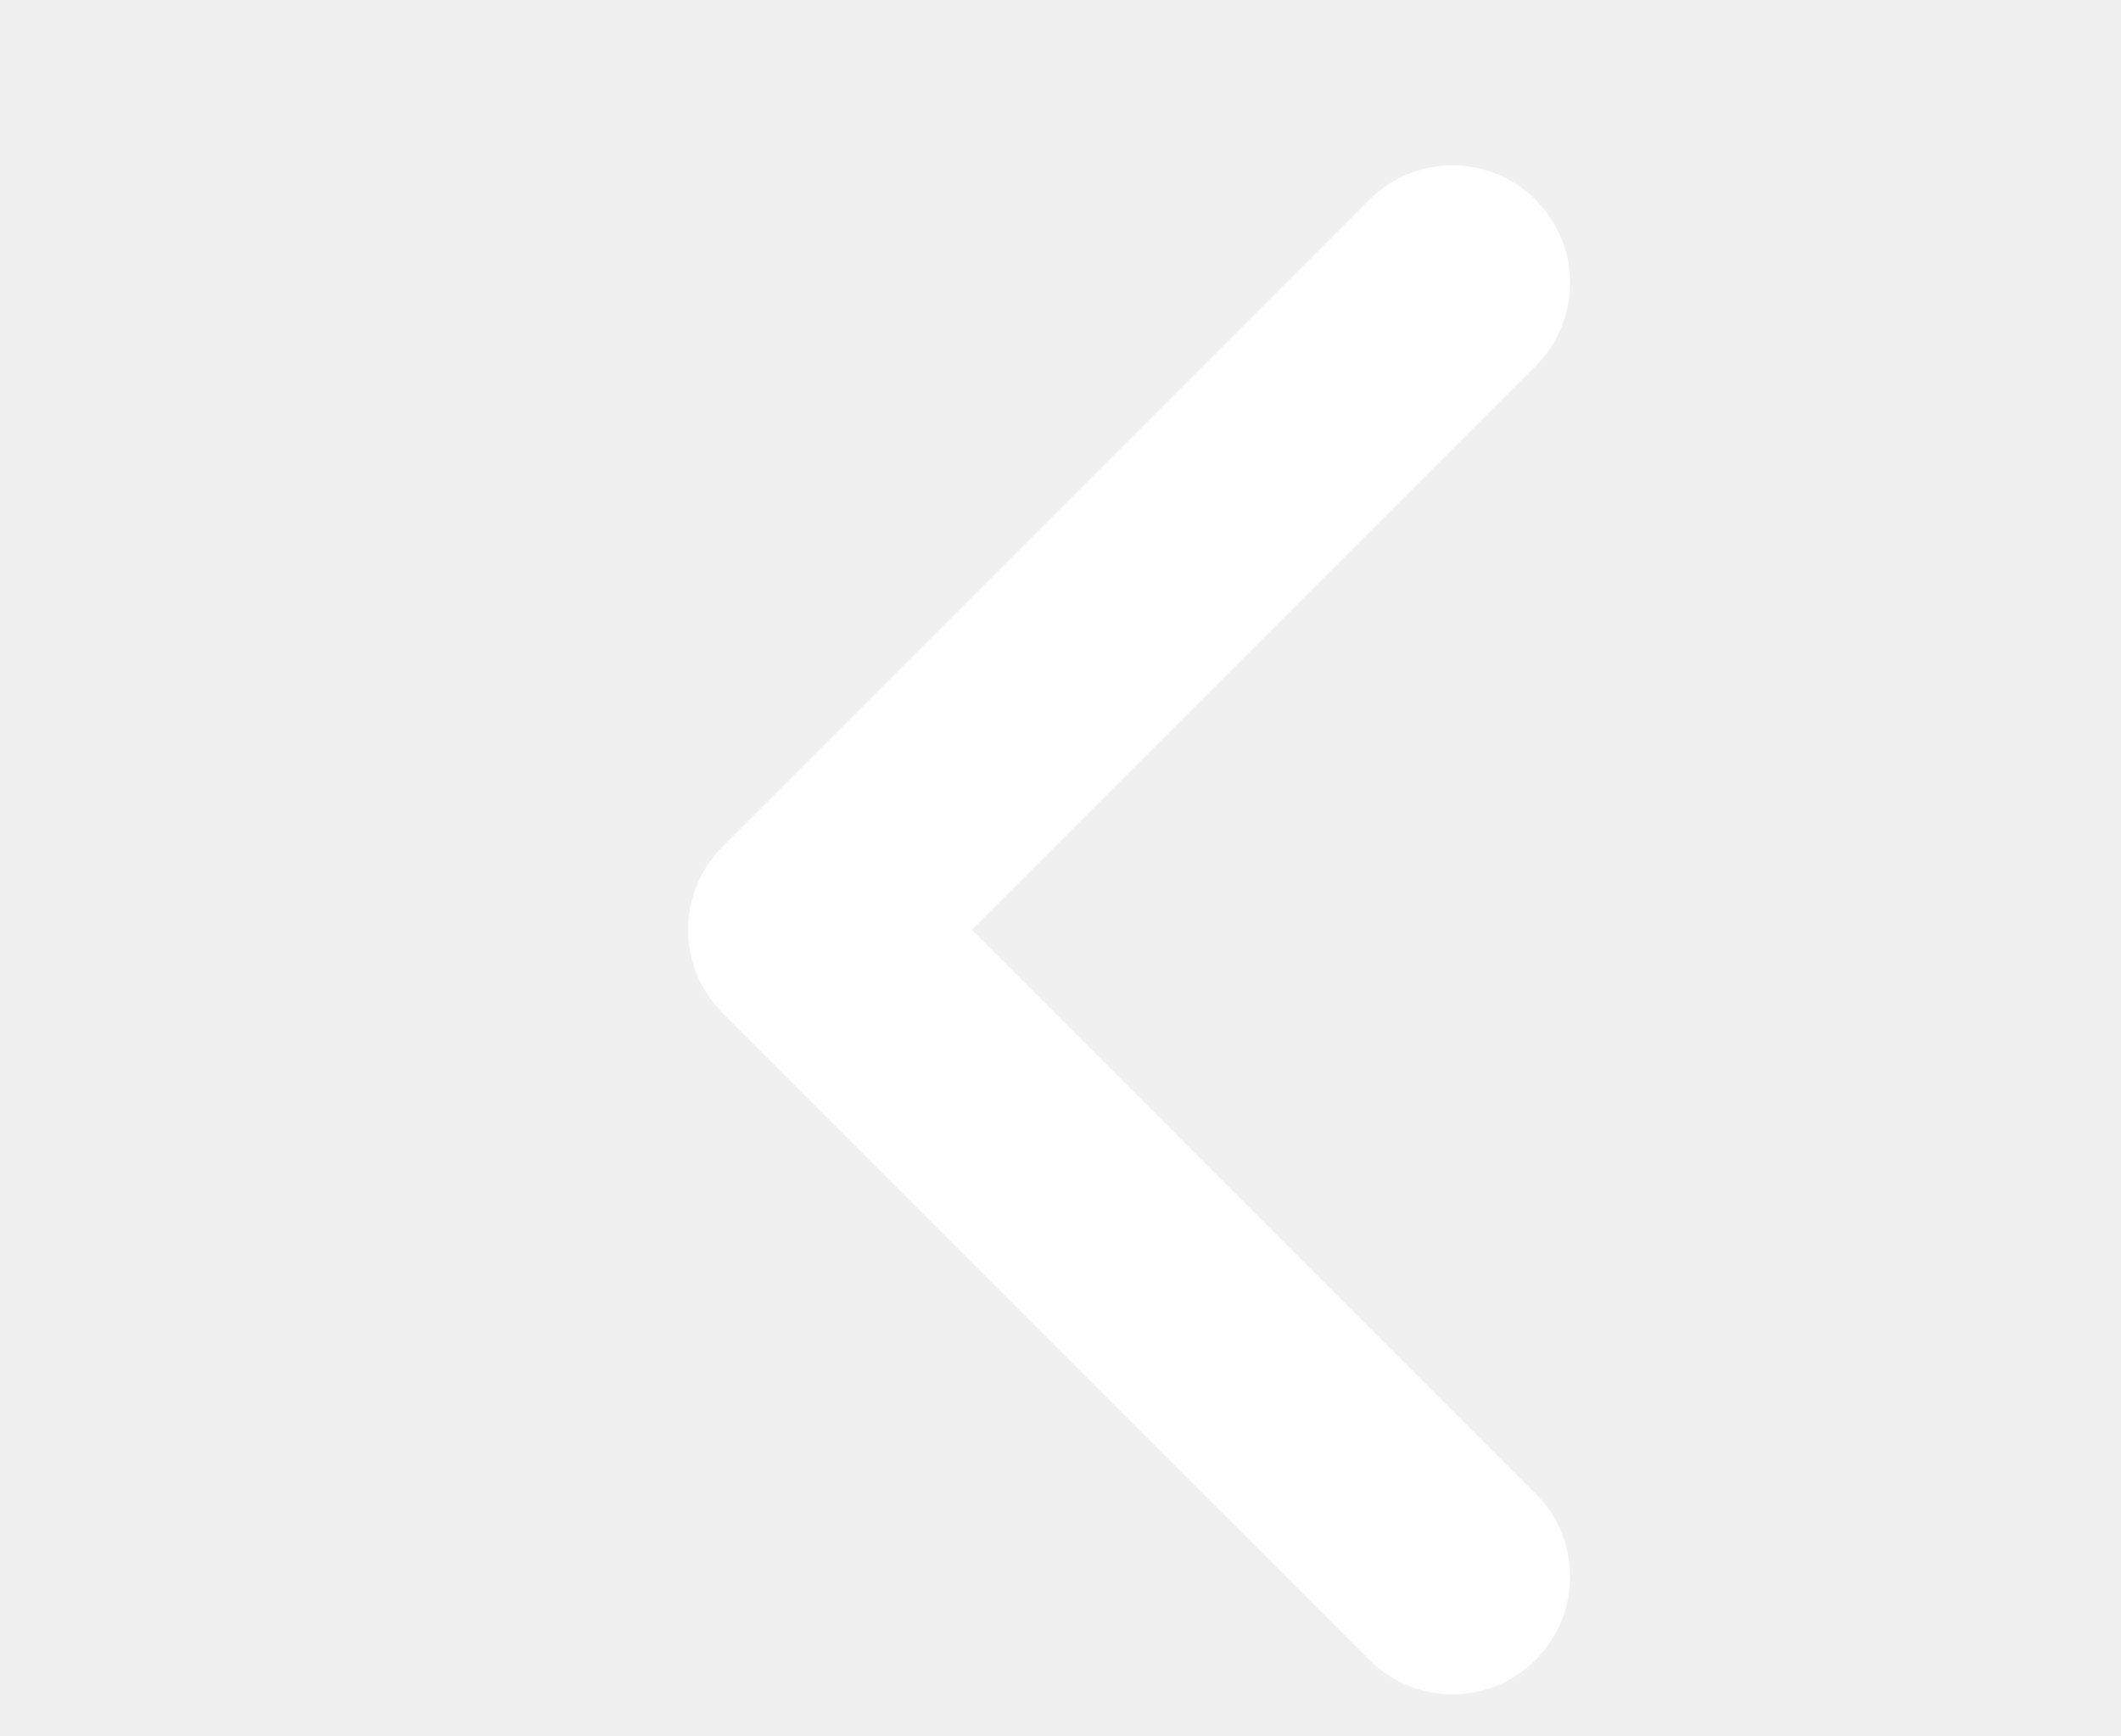
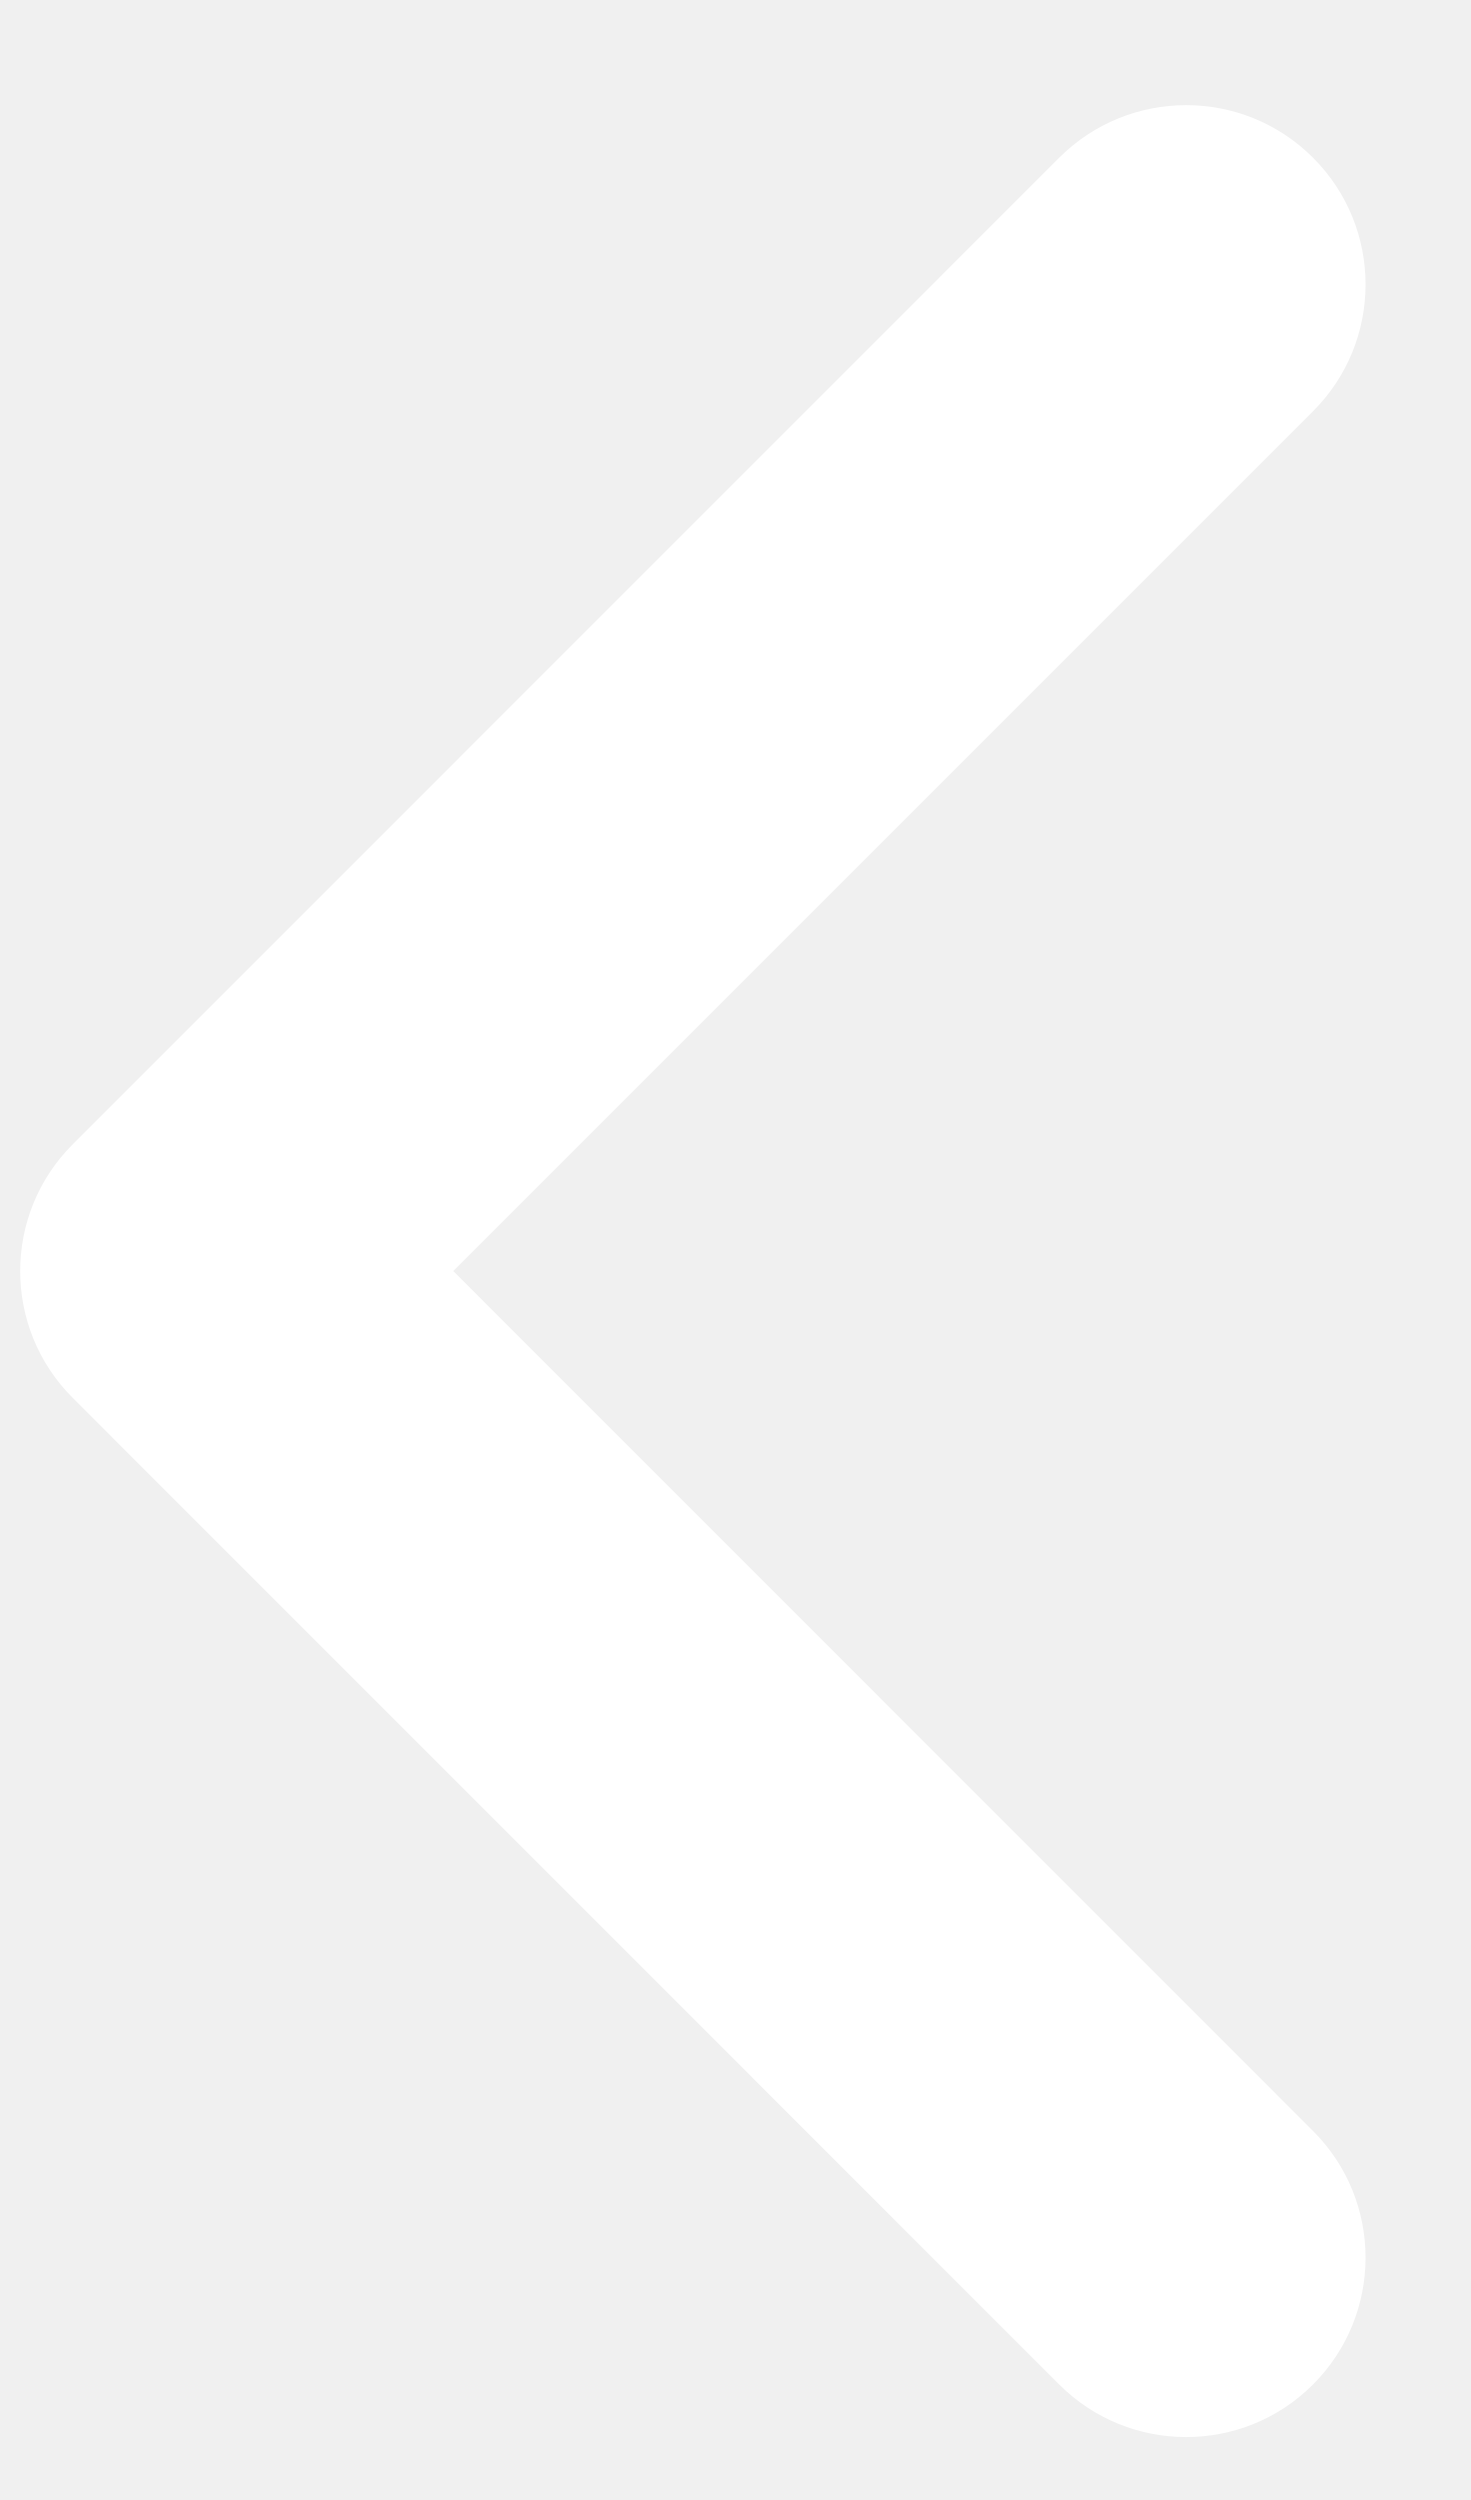
- <svg xmlns="http://www.w3.org/2000/svg" width="22" height="18" viewBox="0 0 22 18" fill="none">
-   <path fill-rule="evenodd" clip-rule="evenodd" d="M15.928 2.072C16.405 2.548 16.405 3.321 15.928 3.797L10.082 9.643L15.928 15.49C16.405 15.966 16.405 16.738 15.928 17.215C15.452 17.691 14.68 17.691 14.203 17.215L7.495 10.506C7.018 10.03 7.018 9.257 7.495 8.781L14.203 2.072C14.68 1.596 15.452 1.596 15.928 2.072Z" fill="white" />
+ <svg xmlns="http://www.w3.org/2000/svg" width="10" height="17" viewBox="0 0 10 17" fill="none">
+   <path fill-rule="evenodd" clip-rule="evenodd" d="M8.928 1.072C9.405 1.548 9.405 2.321 8.928 2.797L3.082 8.643L8.928 14.49C9.405 14.966 9.405 15.738 8.928 16.215C8.452 16.691 7.68 16.691 7.203 16.215L0.495 9.506C0.018 9.03 0.018 8.257 0.495 7.781L7.203 1.072C7.68 0.596 8.452 0.596 8.928 1.072Z" fill="white" />
</svg>
